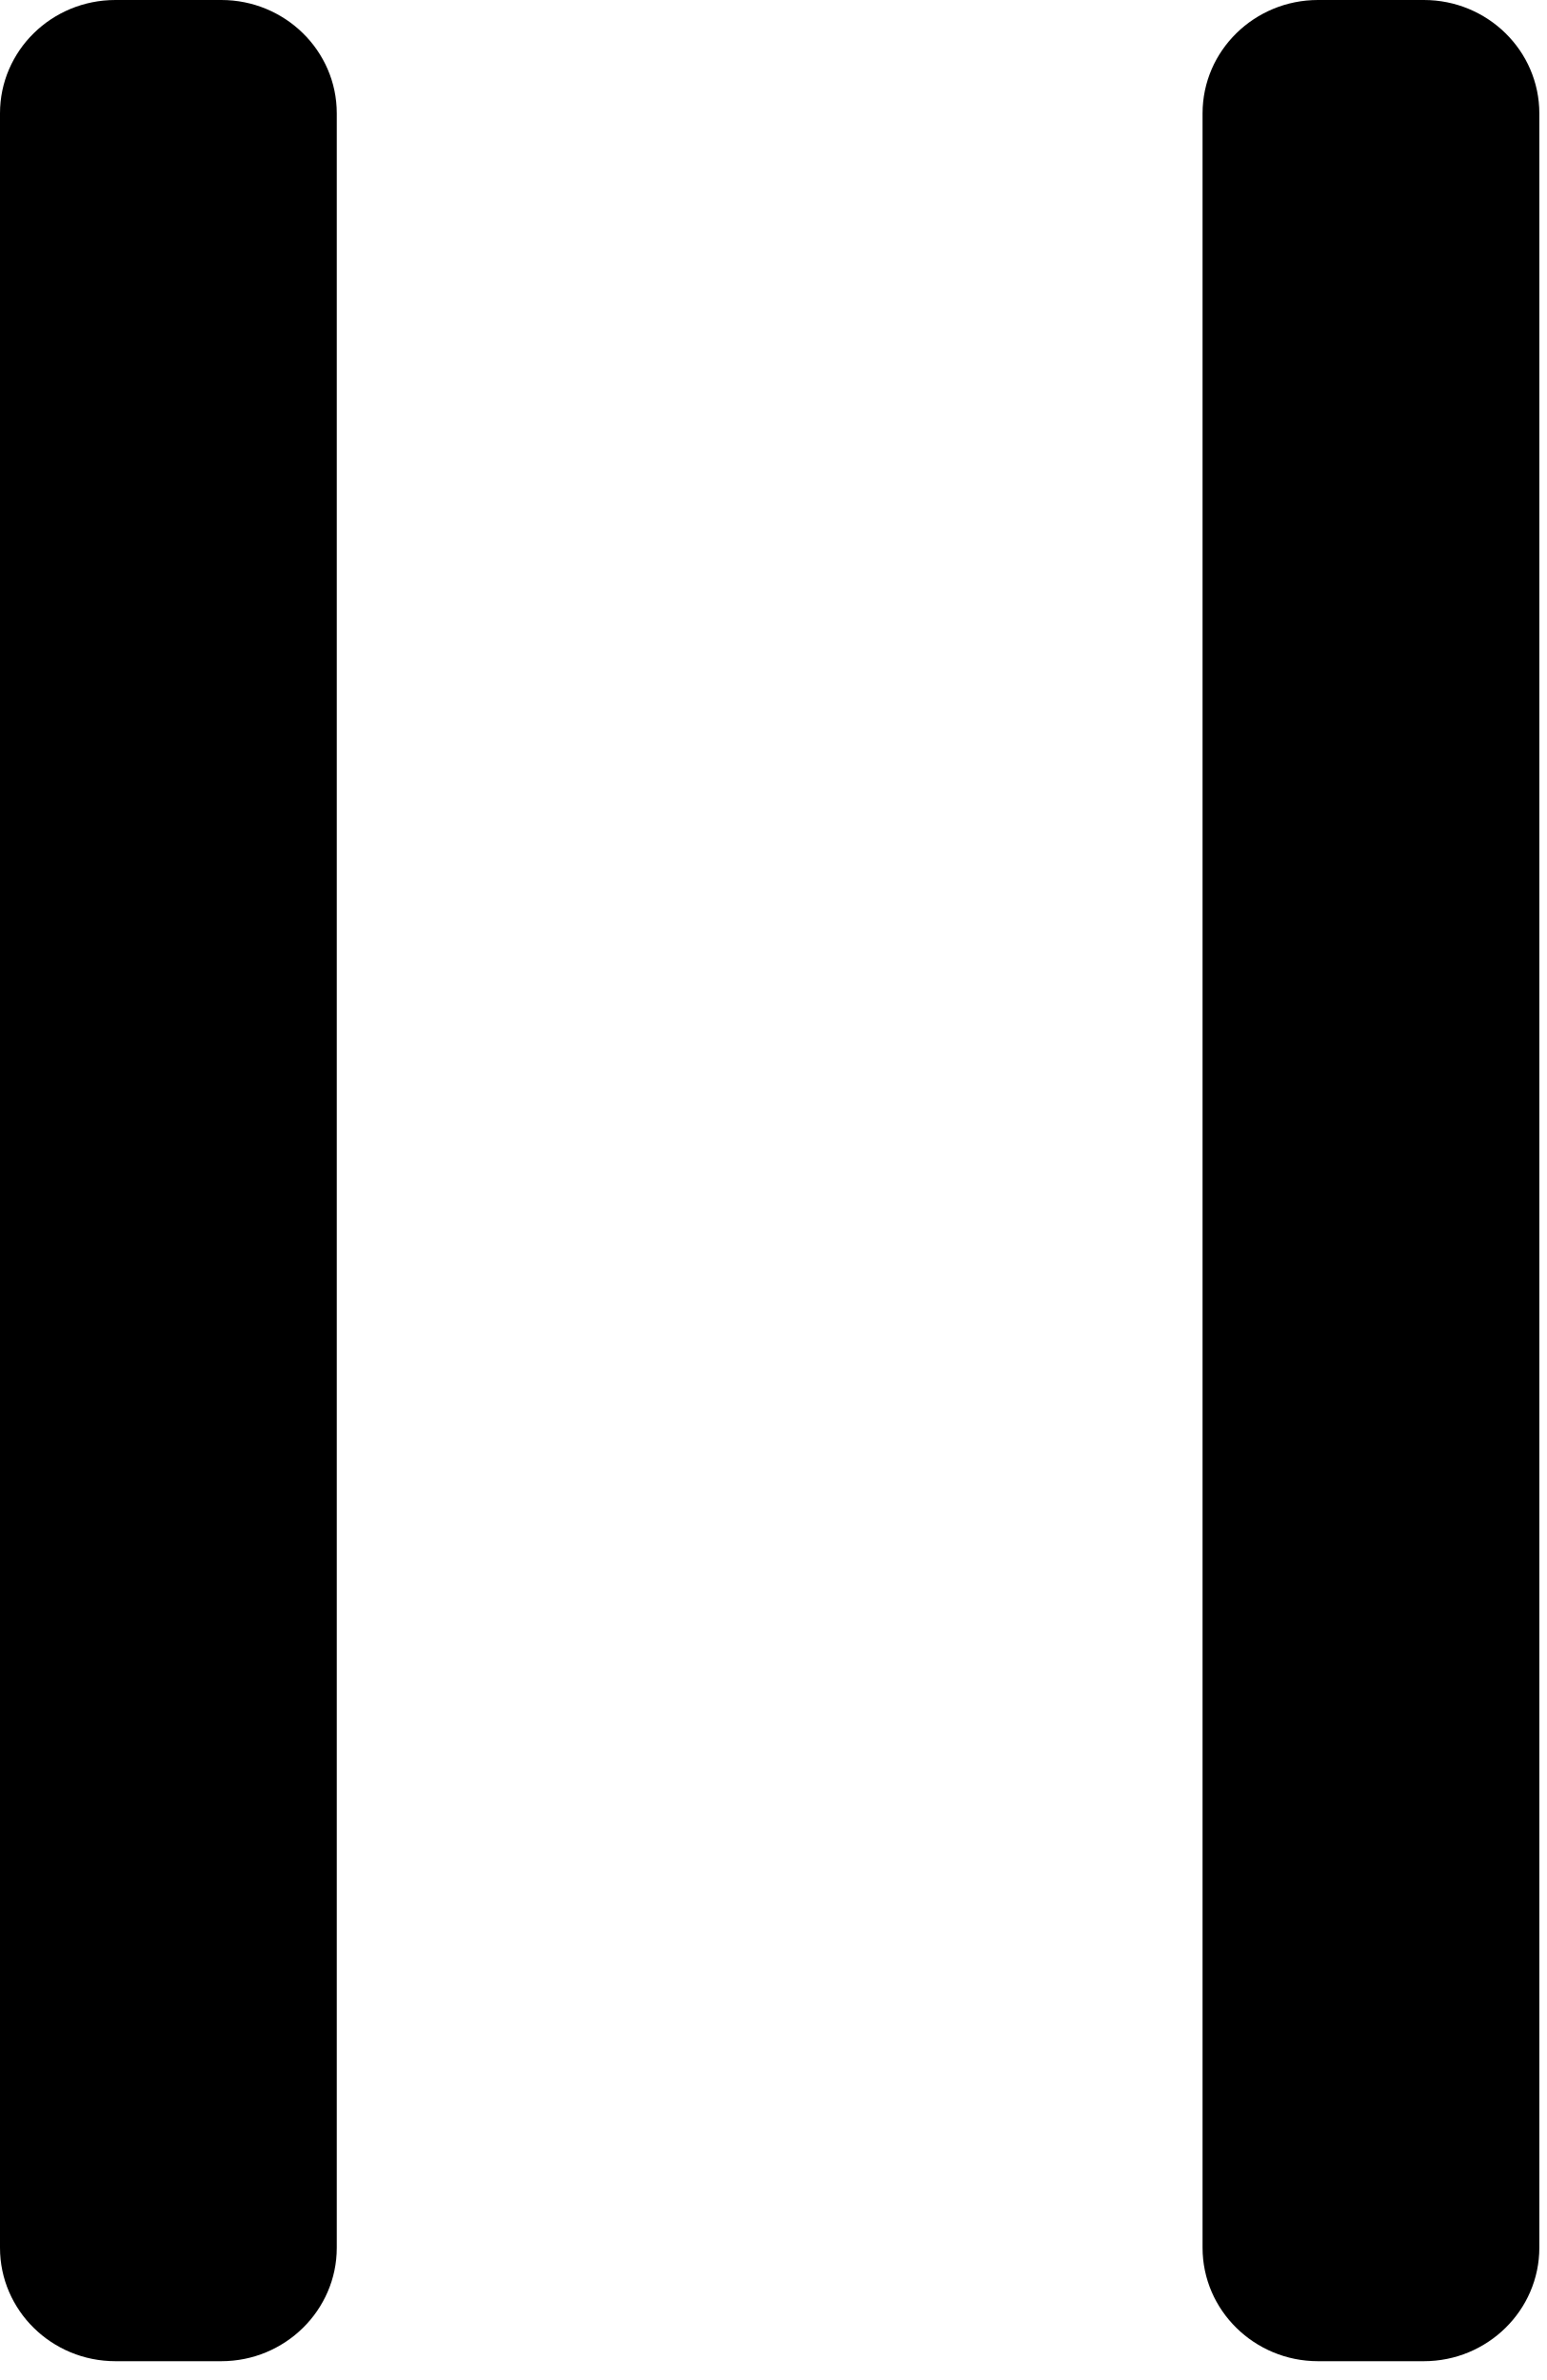
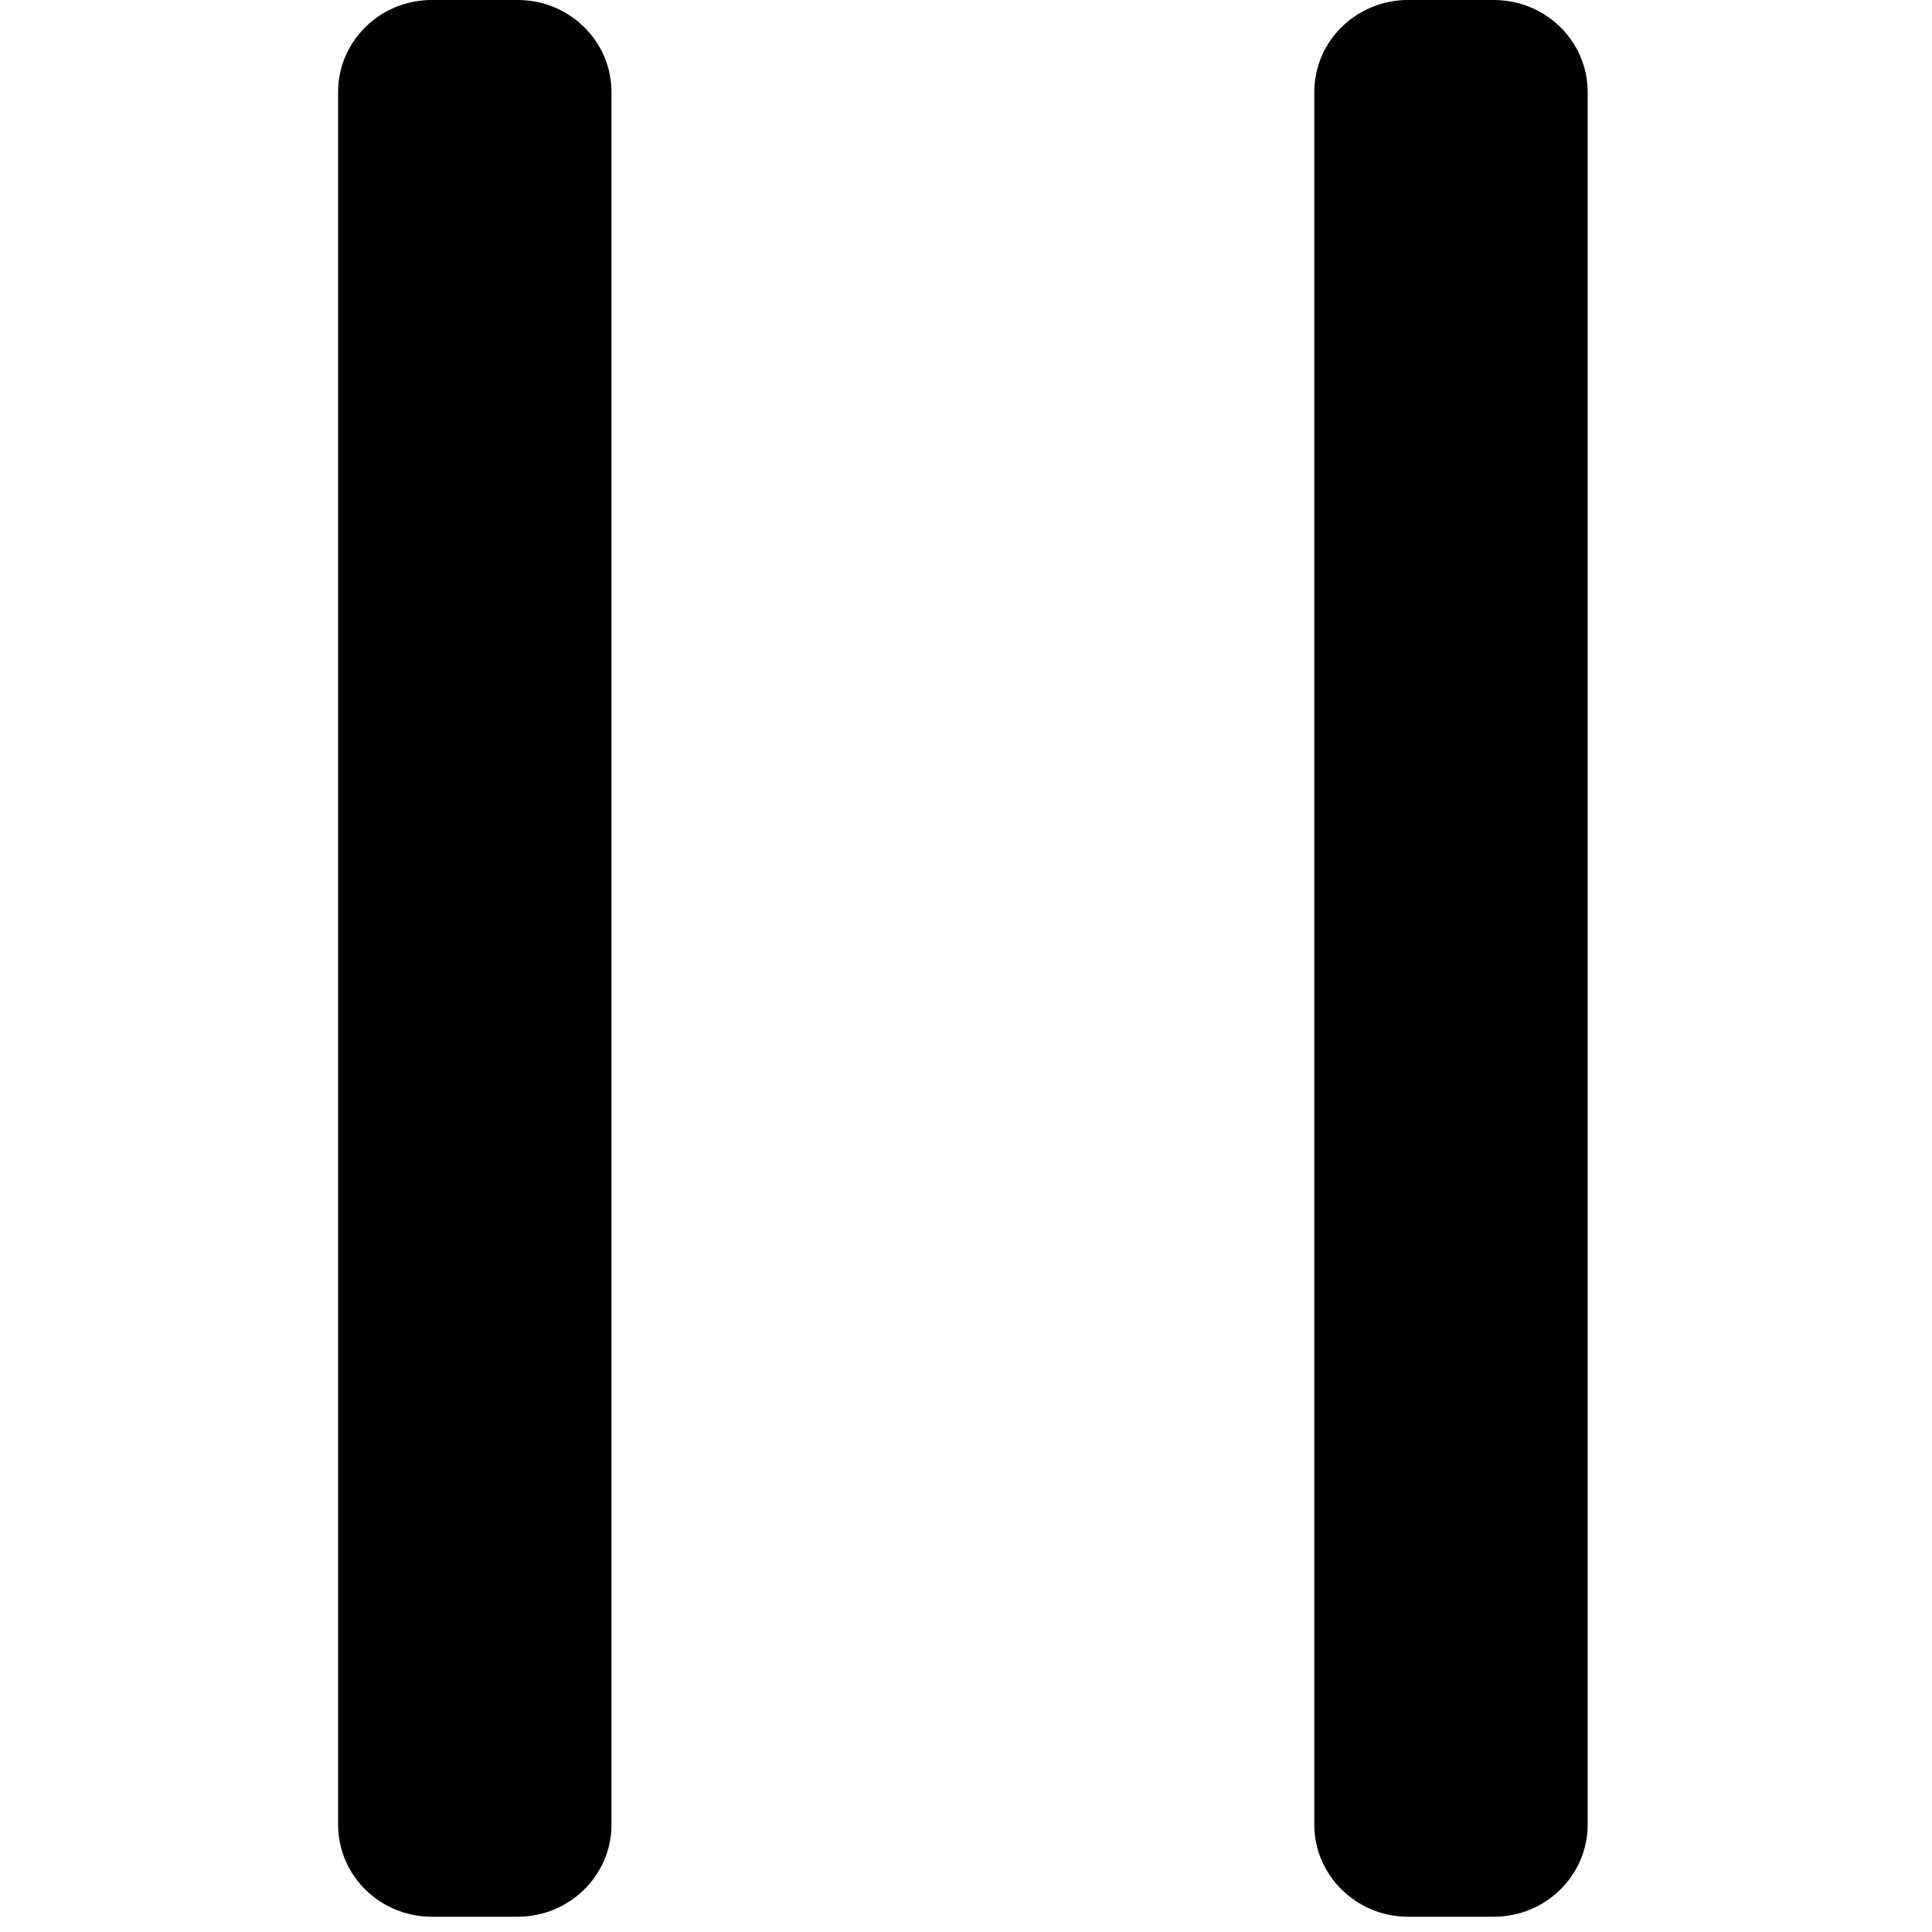
- <svg xmlns="http://www.w3.org/2000/svg" width="px" height="40px" viewBox="0 0 26 40" version="1.1">
+ <svg xmlns="http://www.w3.org/2000/svg" width="40" height="40" viewBox="0 0 26 40" version="1.1">
  <g id="surface1">
    <path style=" stroke:none;fill-rule:nonzero;fill:rgb(0%,0%,0%);fill-opacity:1;" d="M 0 1.906 C 0 0.852 0.867 0 1.941 0 L 3.719 0 C 4.789 0 5.66 0.852 5.66 1.906 L 5.66 37.777 C 5.66 38.828 4.789 39.684 3.719 39.684 L 1.941 39.684 C 0.867 39.684 0 38.828 0 37.777 Z M 0 1.906 " />
    <path style=" stroke:none;fill-rule:nonzero;fill:rgb(0%,0%,0%);fill-opacity:1;" d="M 20.211 1.906 C 20.211 0.852 21.082 0 22.152 0 L 23.93 0 C 25 0 25.871 0.852 25.871 1.906 L 25.871 37.777 C 25.871 38.828 25 39.684 23.93 39.684 L 22.152 39.684 C 21.082 39.684 20.211 38.828 20.211 37.777 Z M 20.211 1.906 " />
  </g>
</svg>
